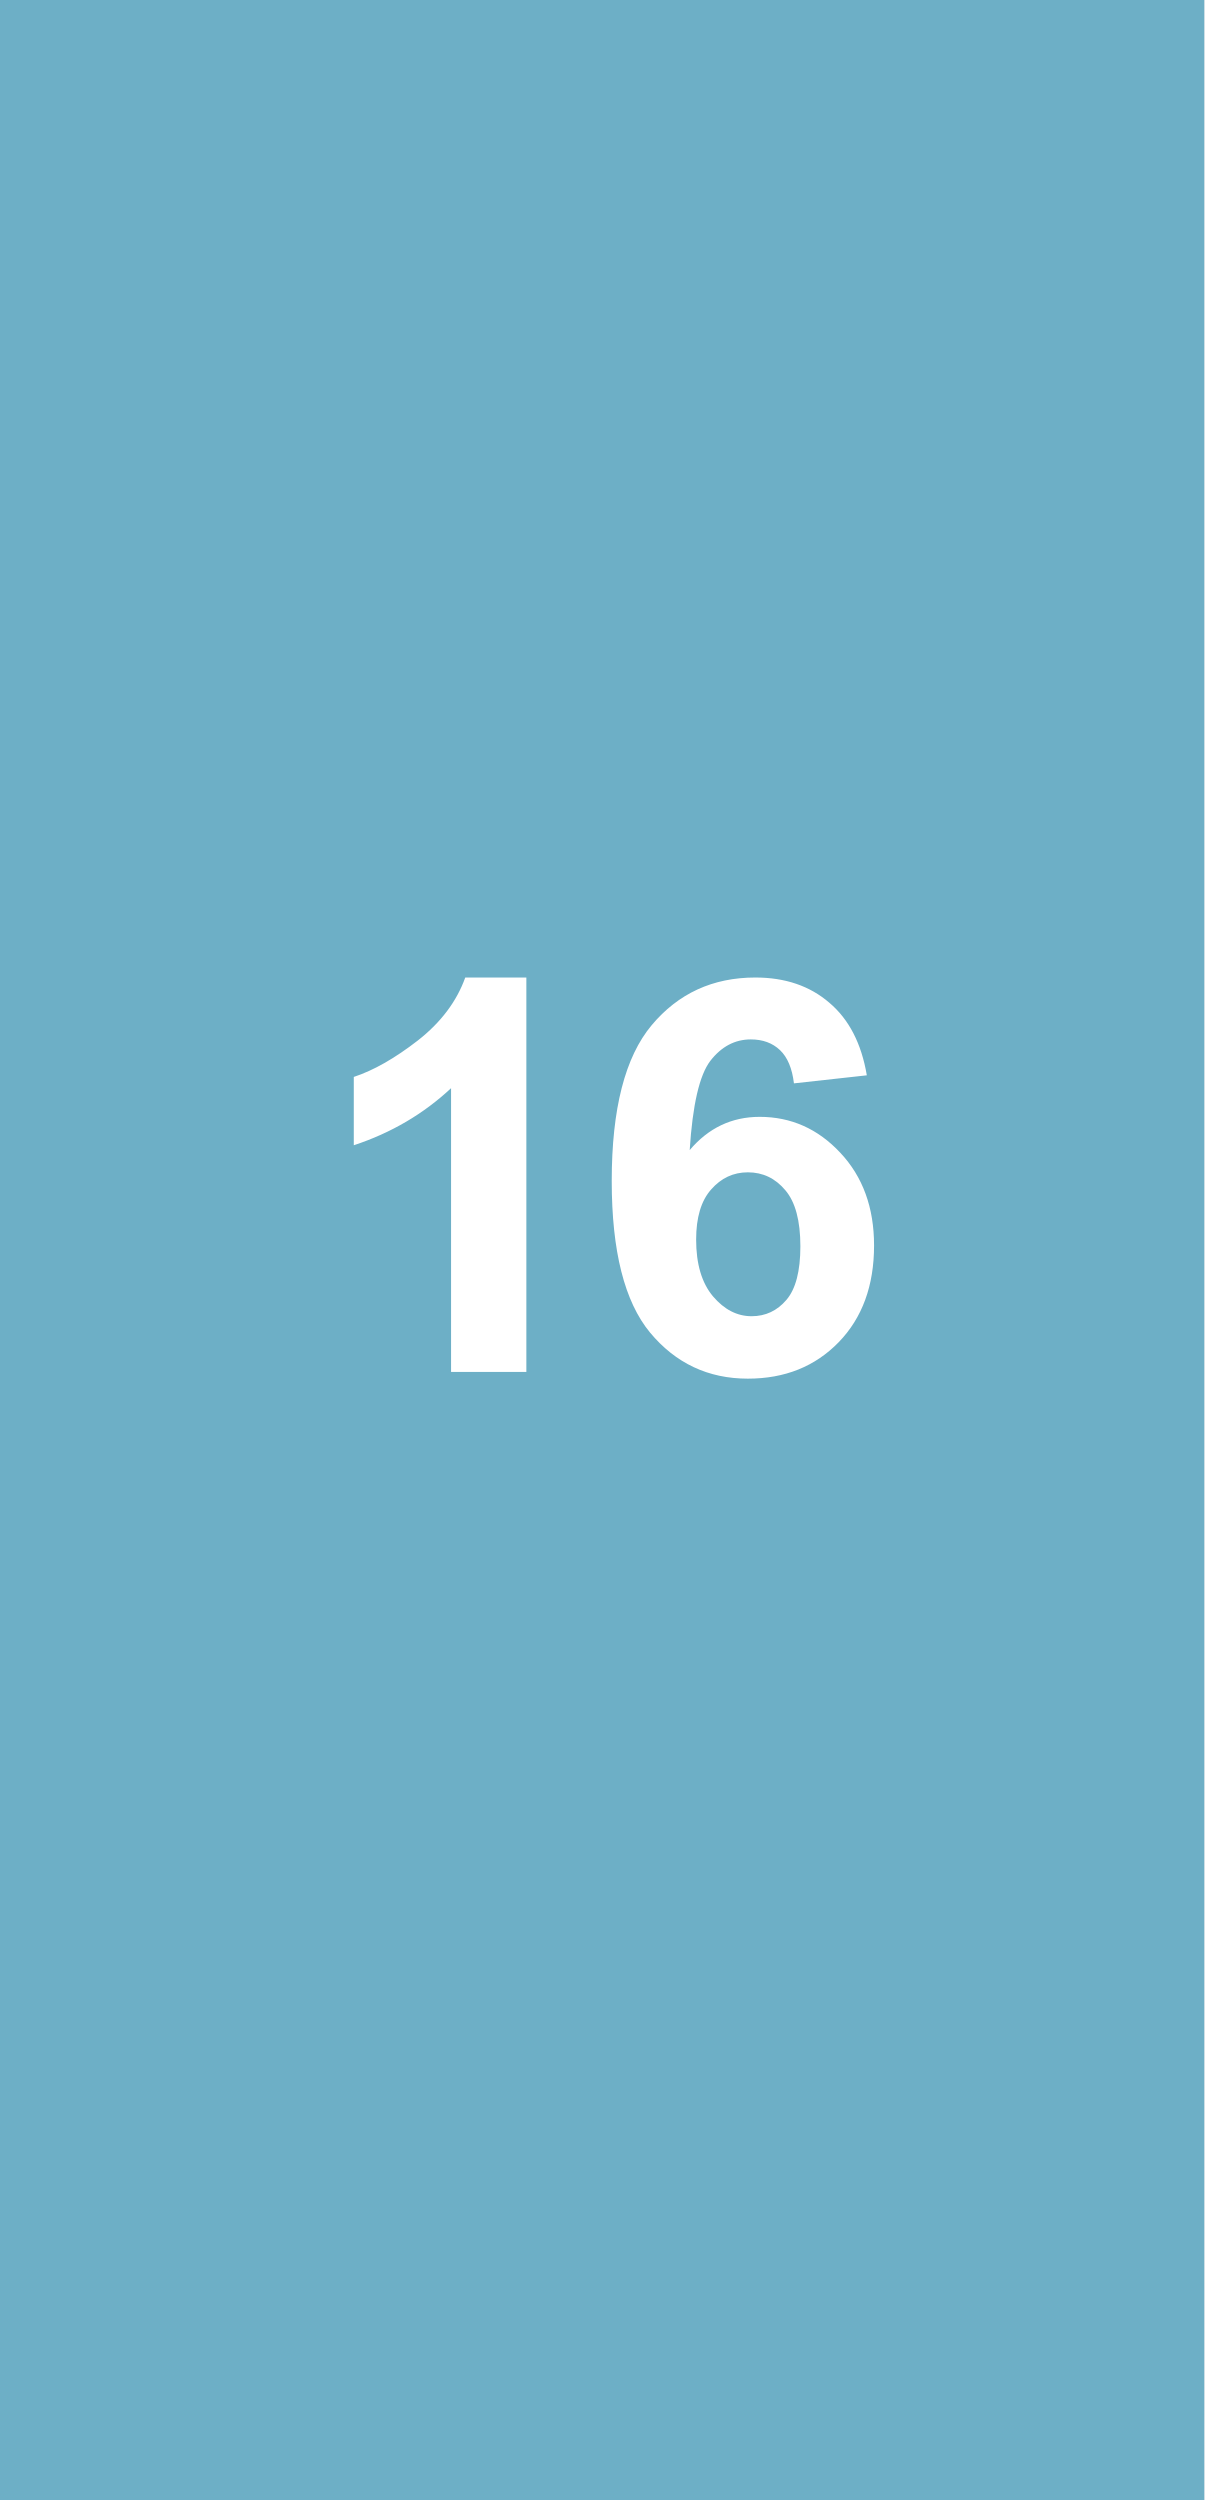
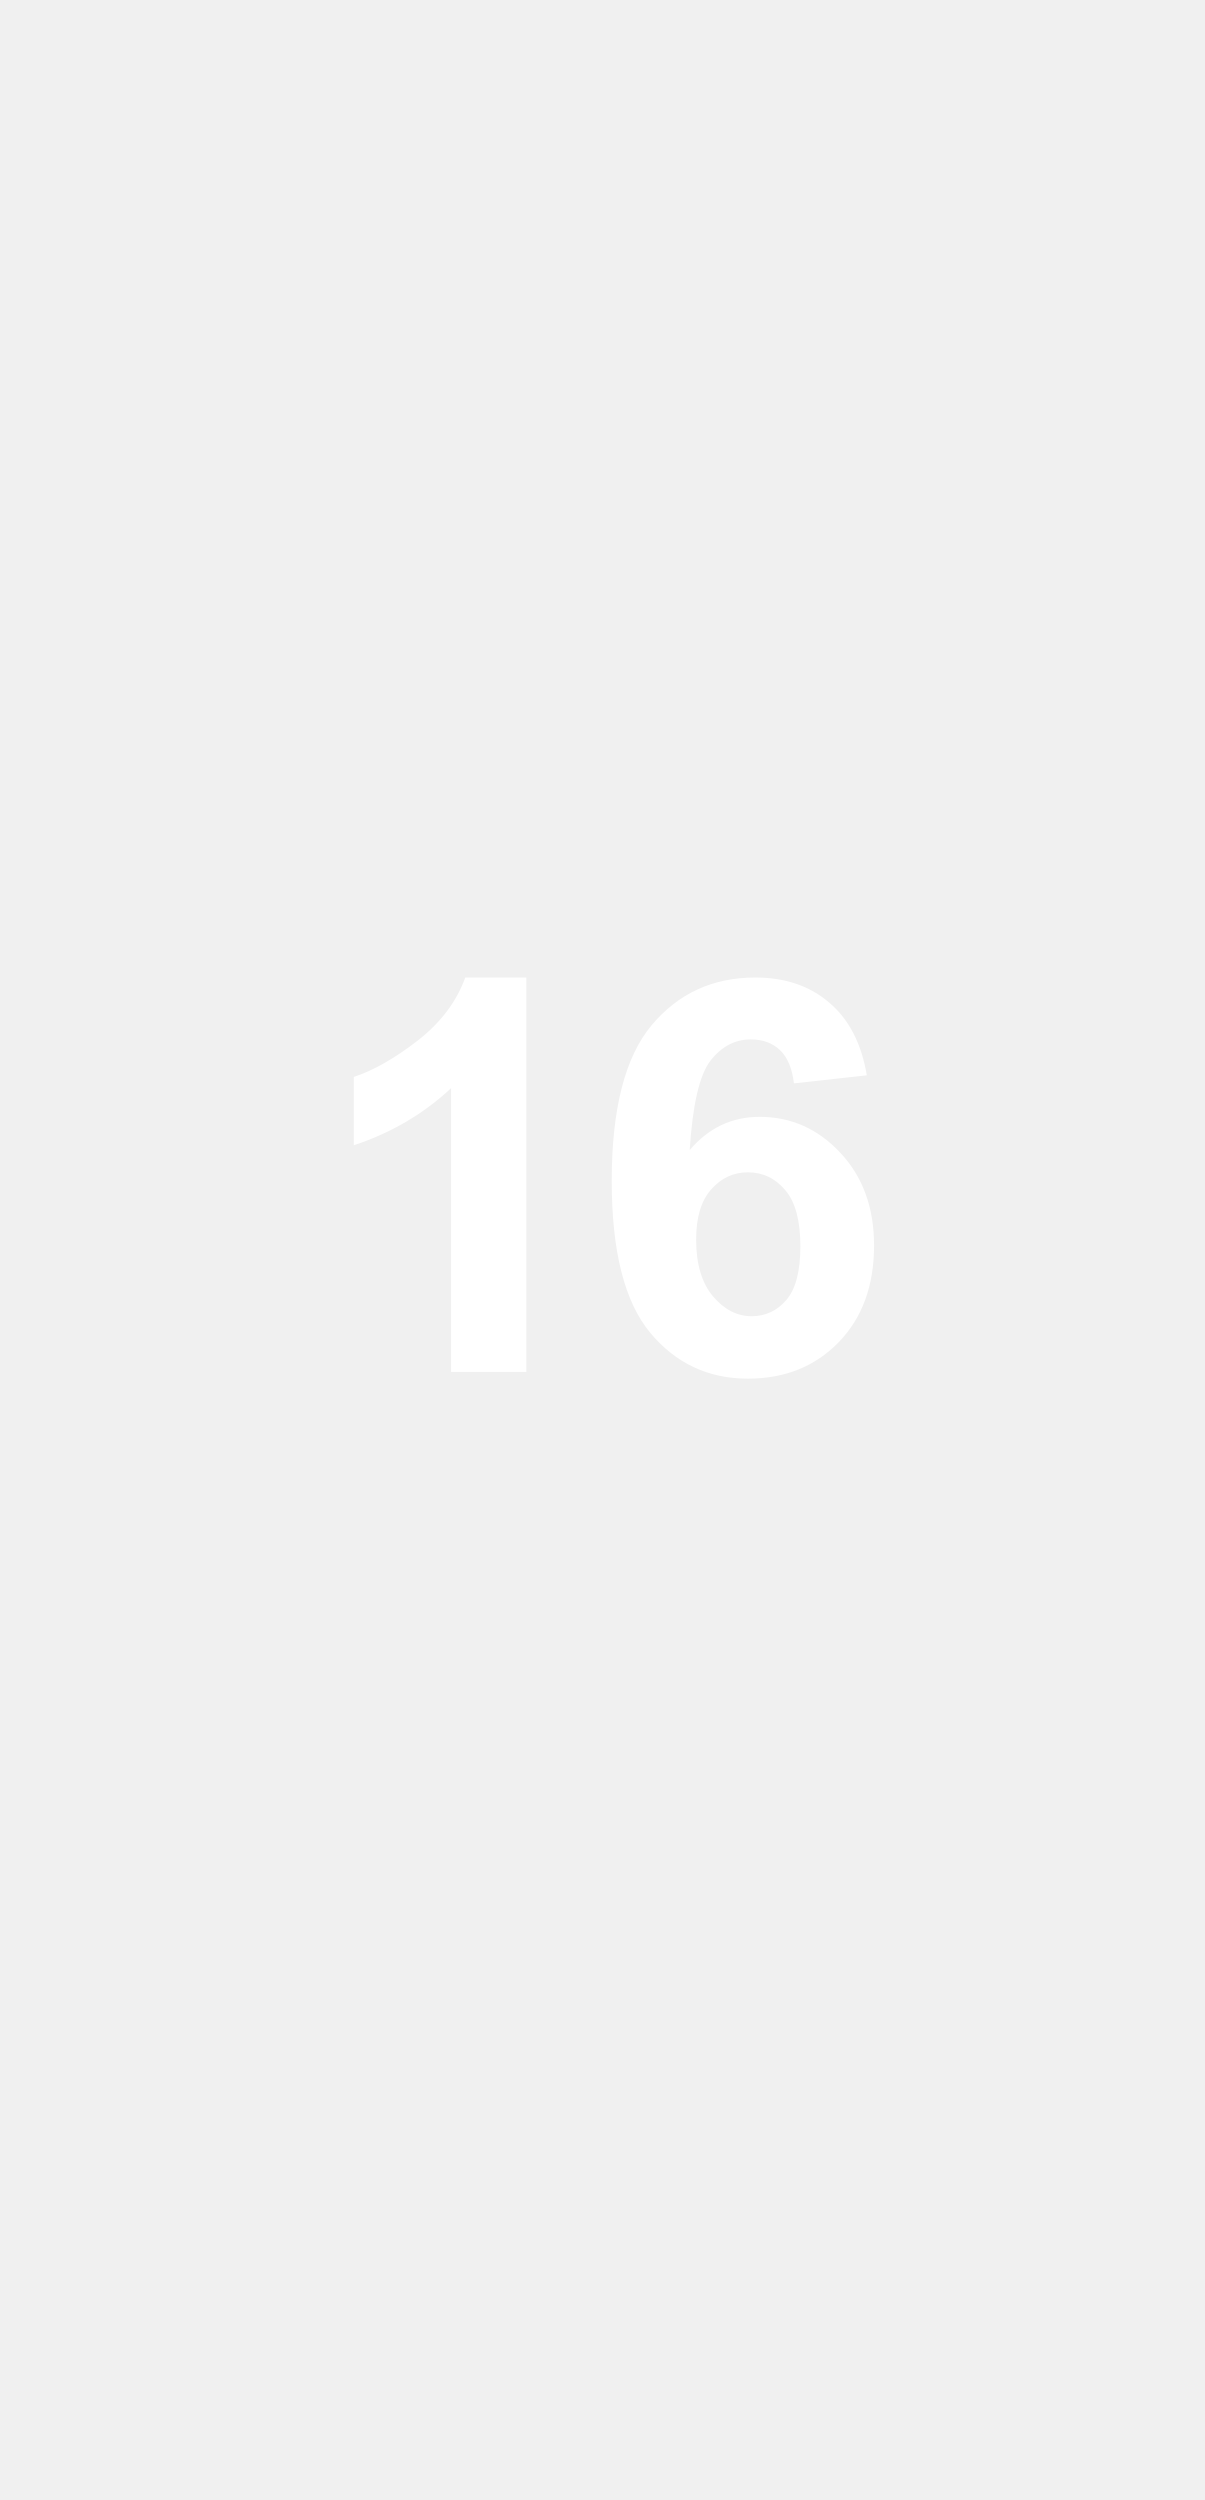
<svg xmlns="http://www.w3.org/2000/svg" viewBox="0 0 158 328" fill="none">
-   <rect width="158" height="328" fill="#6DAFC6" />
+   <rect width="158" height="328" />
  <path d="M69.058 180H59.179V142.77C55.569 146.145 51.316 148.641 46.417 150.258V141.293C48.995 140.449 51.796 138.855 54.819 136.512C57.843 134.145 59.917 131.391 61.042 128.25H69.058V180ZM113.727 141.082L104.165 142.137C103.93 140.168 103.321 138.715 102.337 137.777C101.352 136.84 100.075 136.371 98.505 136.371C96.419 136.371 94.649 137.309 93.196 139.184C91.766 141.059 90.864 144.961 90.489 150.891C92.95 147.984 96.009 146.531 99.665 146.531C103.79 146.531 107.317 148.102 110.247 151.242C113.2 154.383 114.677 158.438 114.677 163.406C114.677 168.68 113.13 172.91 110.036 176.098C106.942 179.285 102.97 180.879 98.118 180.879C92.915 180.879 88.638 178.863 85.286 174.832C81.934 170.777 80.259 164.145 80.259 154.934C80.259 145.488 82.005 138.68 85.497 134.508C88.989 130.336 93.524 128.25 99.102 128.25C103.016 128.25 106.251 129.352 108.805 131.555C111.384 133.734 113.024 136.91 113.727 141.082ZM91.333 162.633C91.333 165.844 92.071 168.328 93.548 170.086C95.024 171.82 96.712 172.688 98.61 172.688C100.438 172.688 101.962 171.973 103.18 170.543C104.399 169.113 105.009 166.77 105.009 163.512C105.009 160.16 104.352 157.711 103.04 156.164C101.727 154.594 100.087 153.809 98.118 153.809C96.219 153.809 94.614 154.559 93.302 156.059C91.989 157.535 91.333 159.727 91.333 162.633Z" fill="white" />
</svg>
